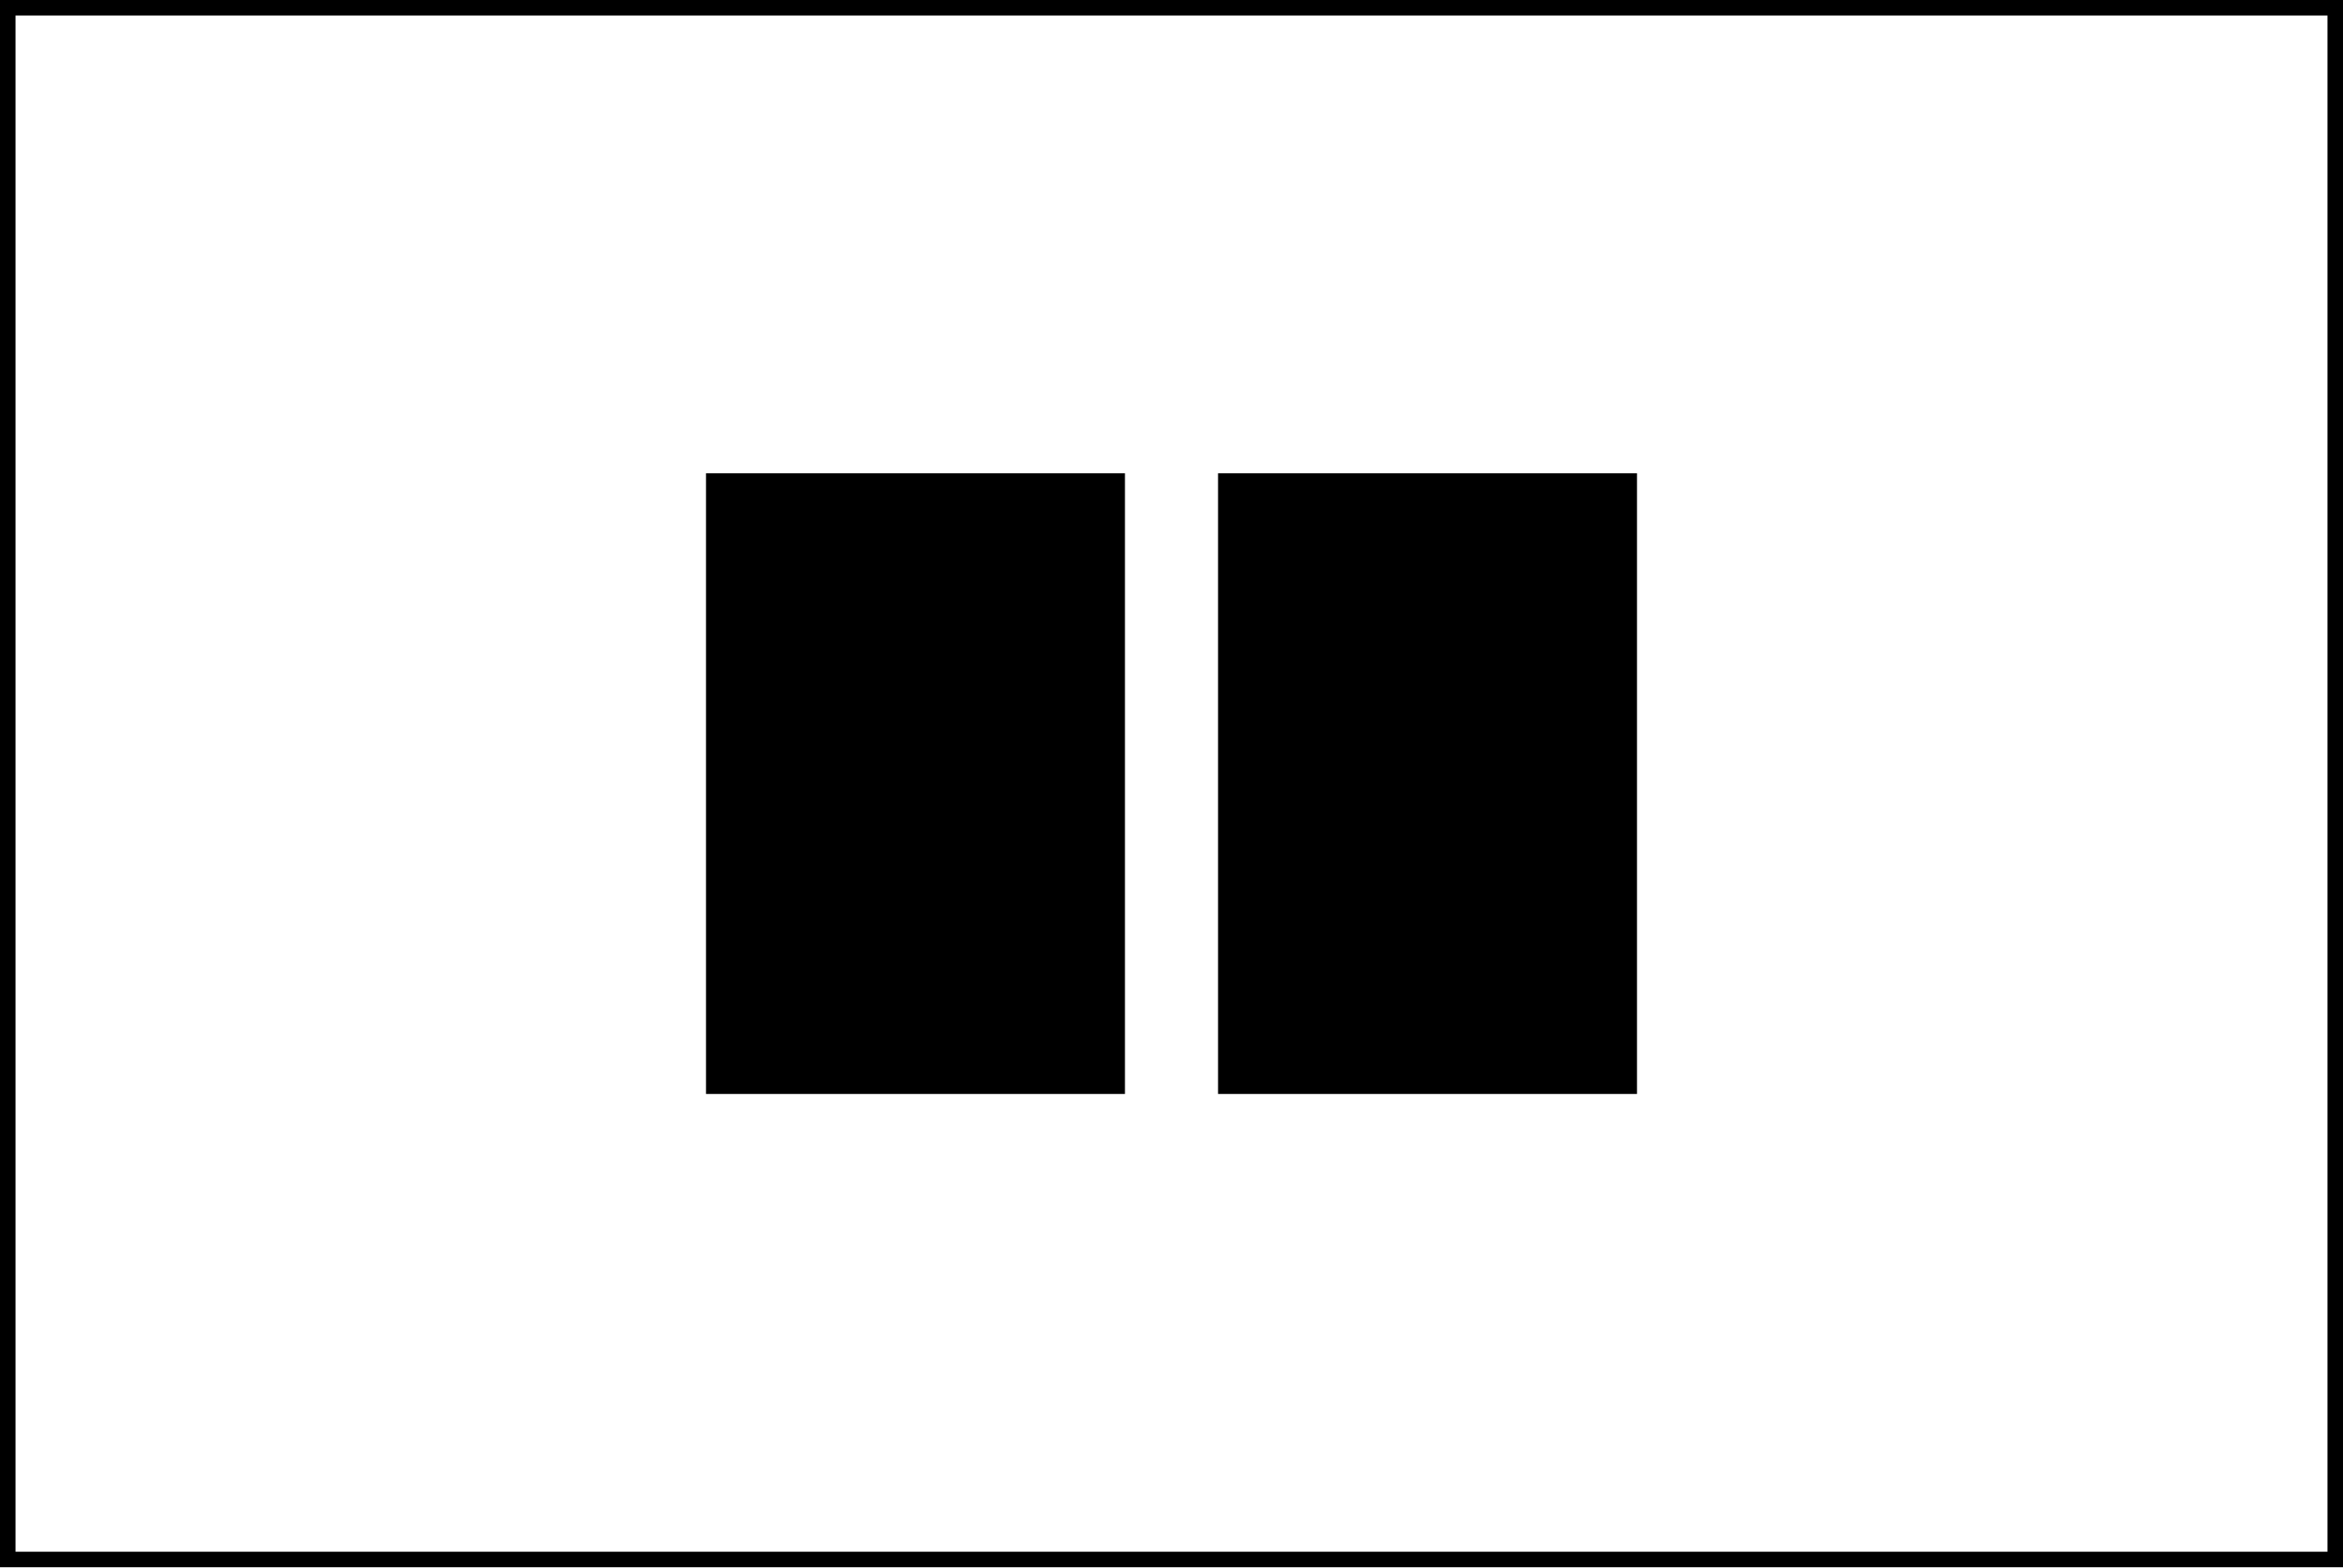
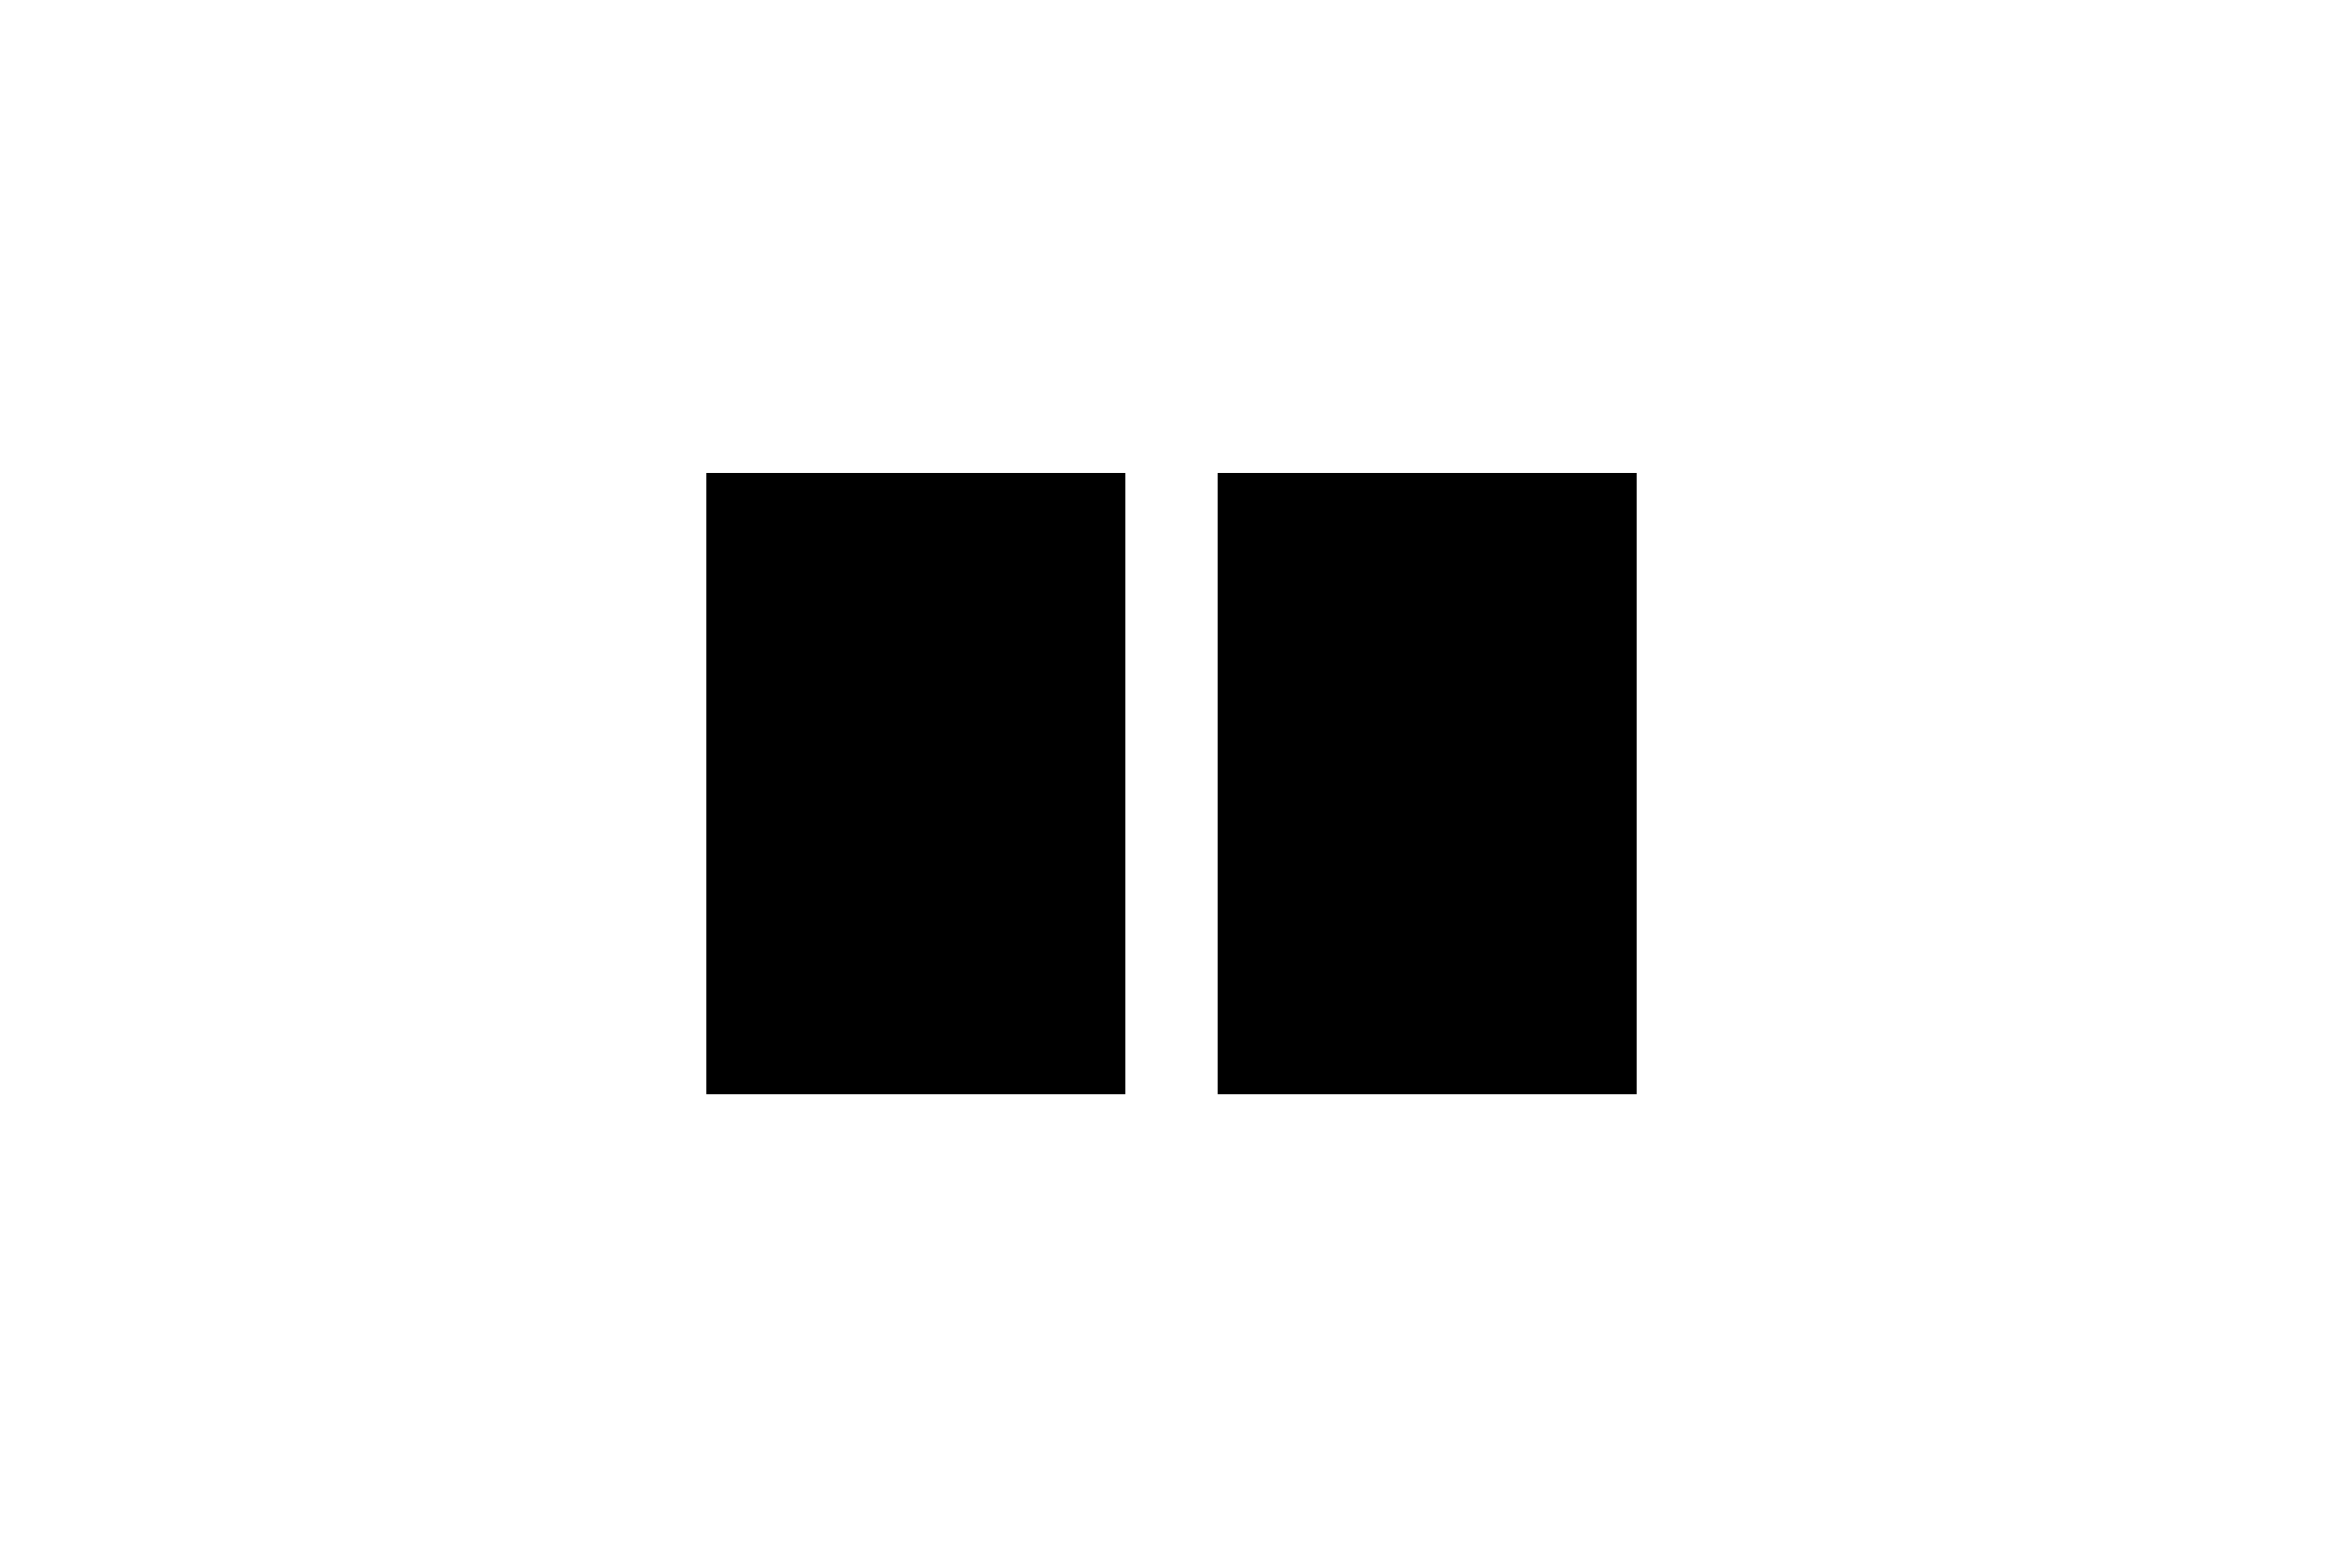
<svg xmlns="http://www.w3.org/2000/svg" version="1.1" id="Layer_1" x="0px" y="0px" viewBox="0 0 151 101" style="enable-background:new 0 0 151 101;" xml:space="preserve">
-   <style type="text/css">
- 	.st0{fill:none;stroke:#000000;stroke-miterlimit:10;}
- </style>
-   <rect x="0.5" y="0.5" class="st0" width="150" height="100" />
  <rect x="45.5" y="30.5" width="27" height="40" />
  <rect x="78.5" y="30.5" width="27" height="40" />
</svg>
